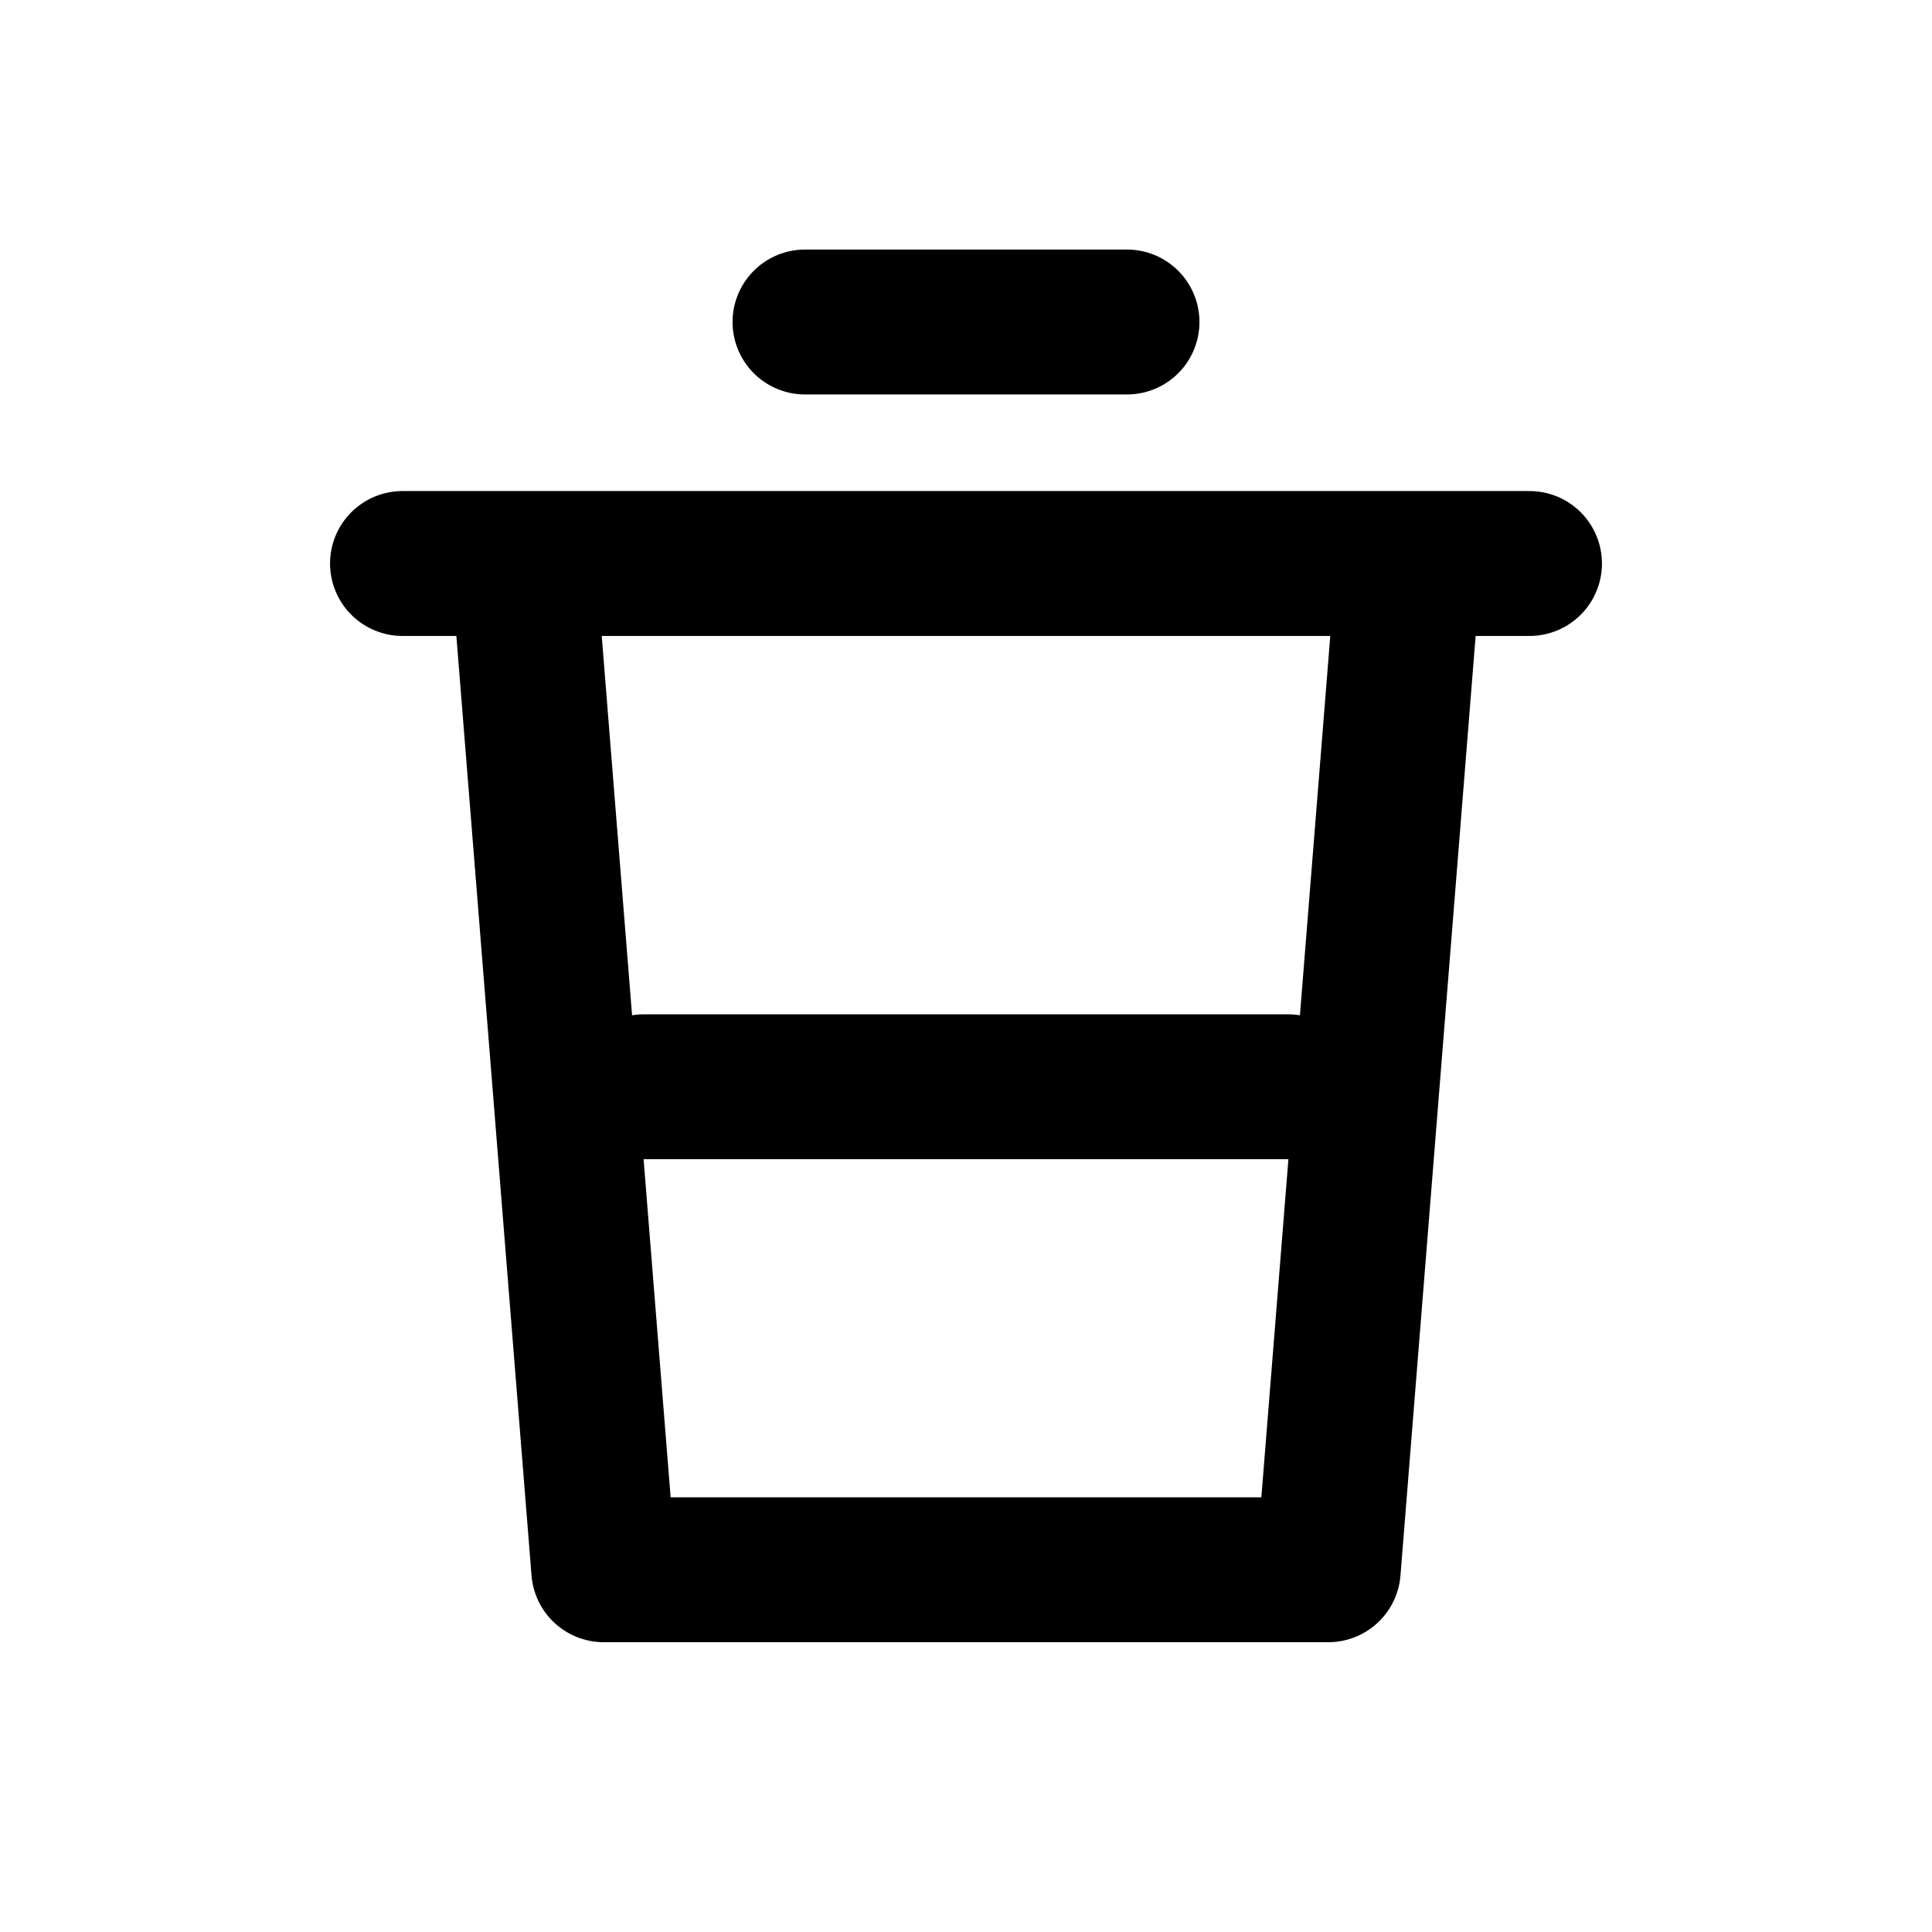
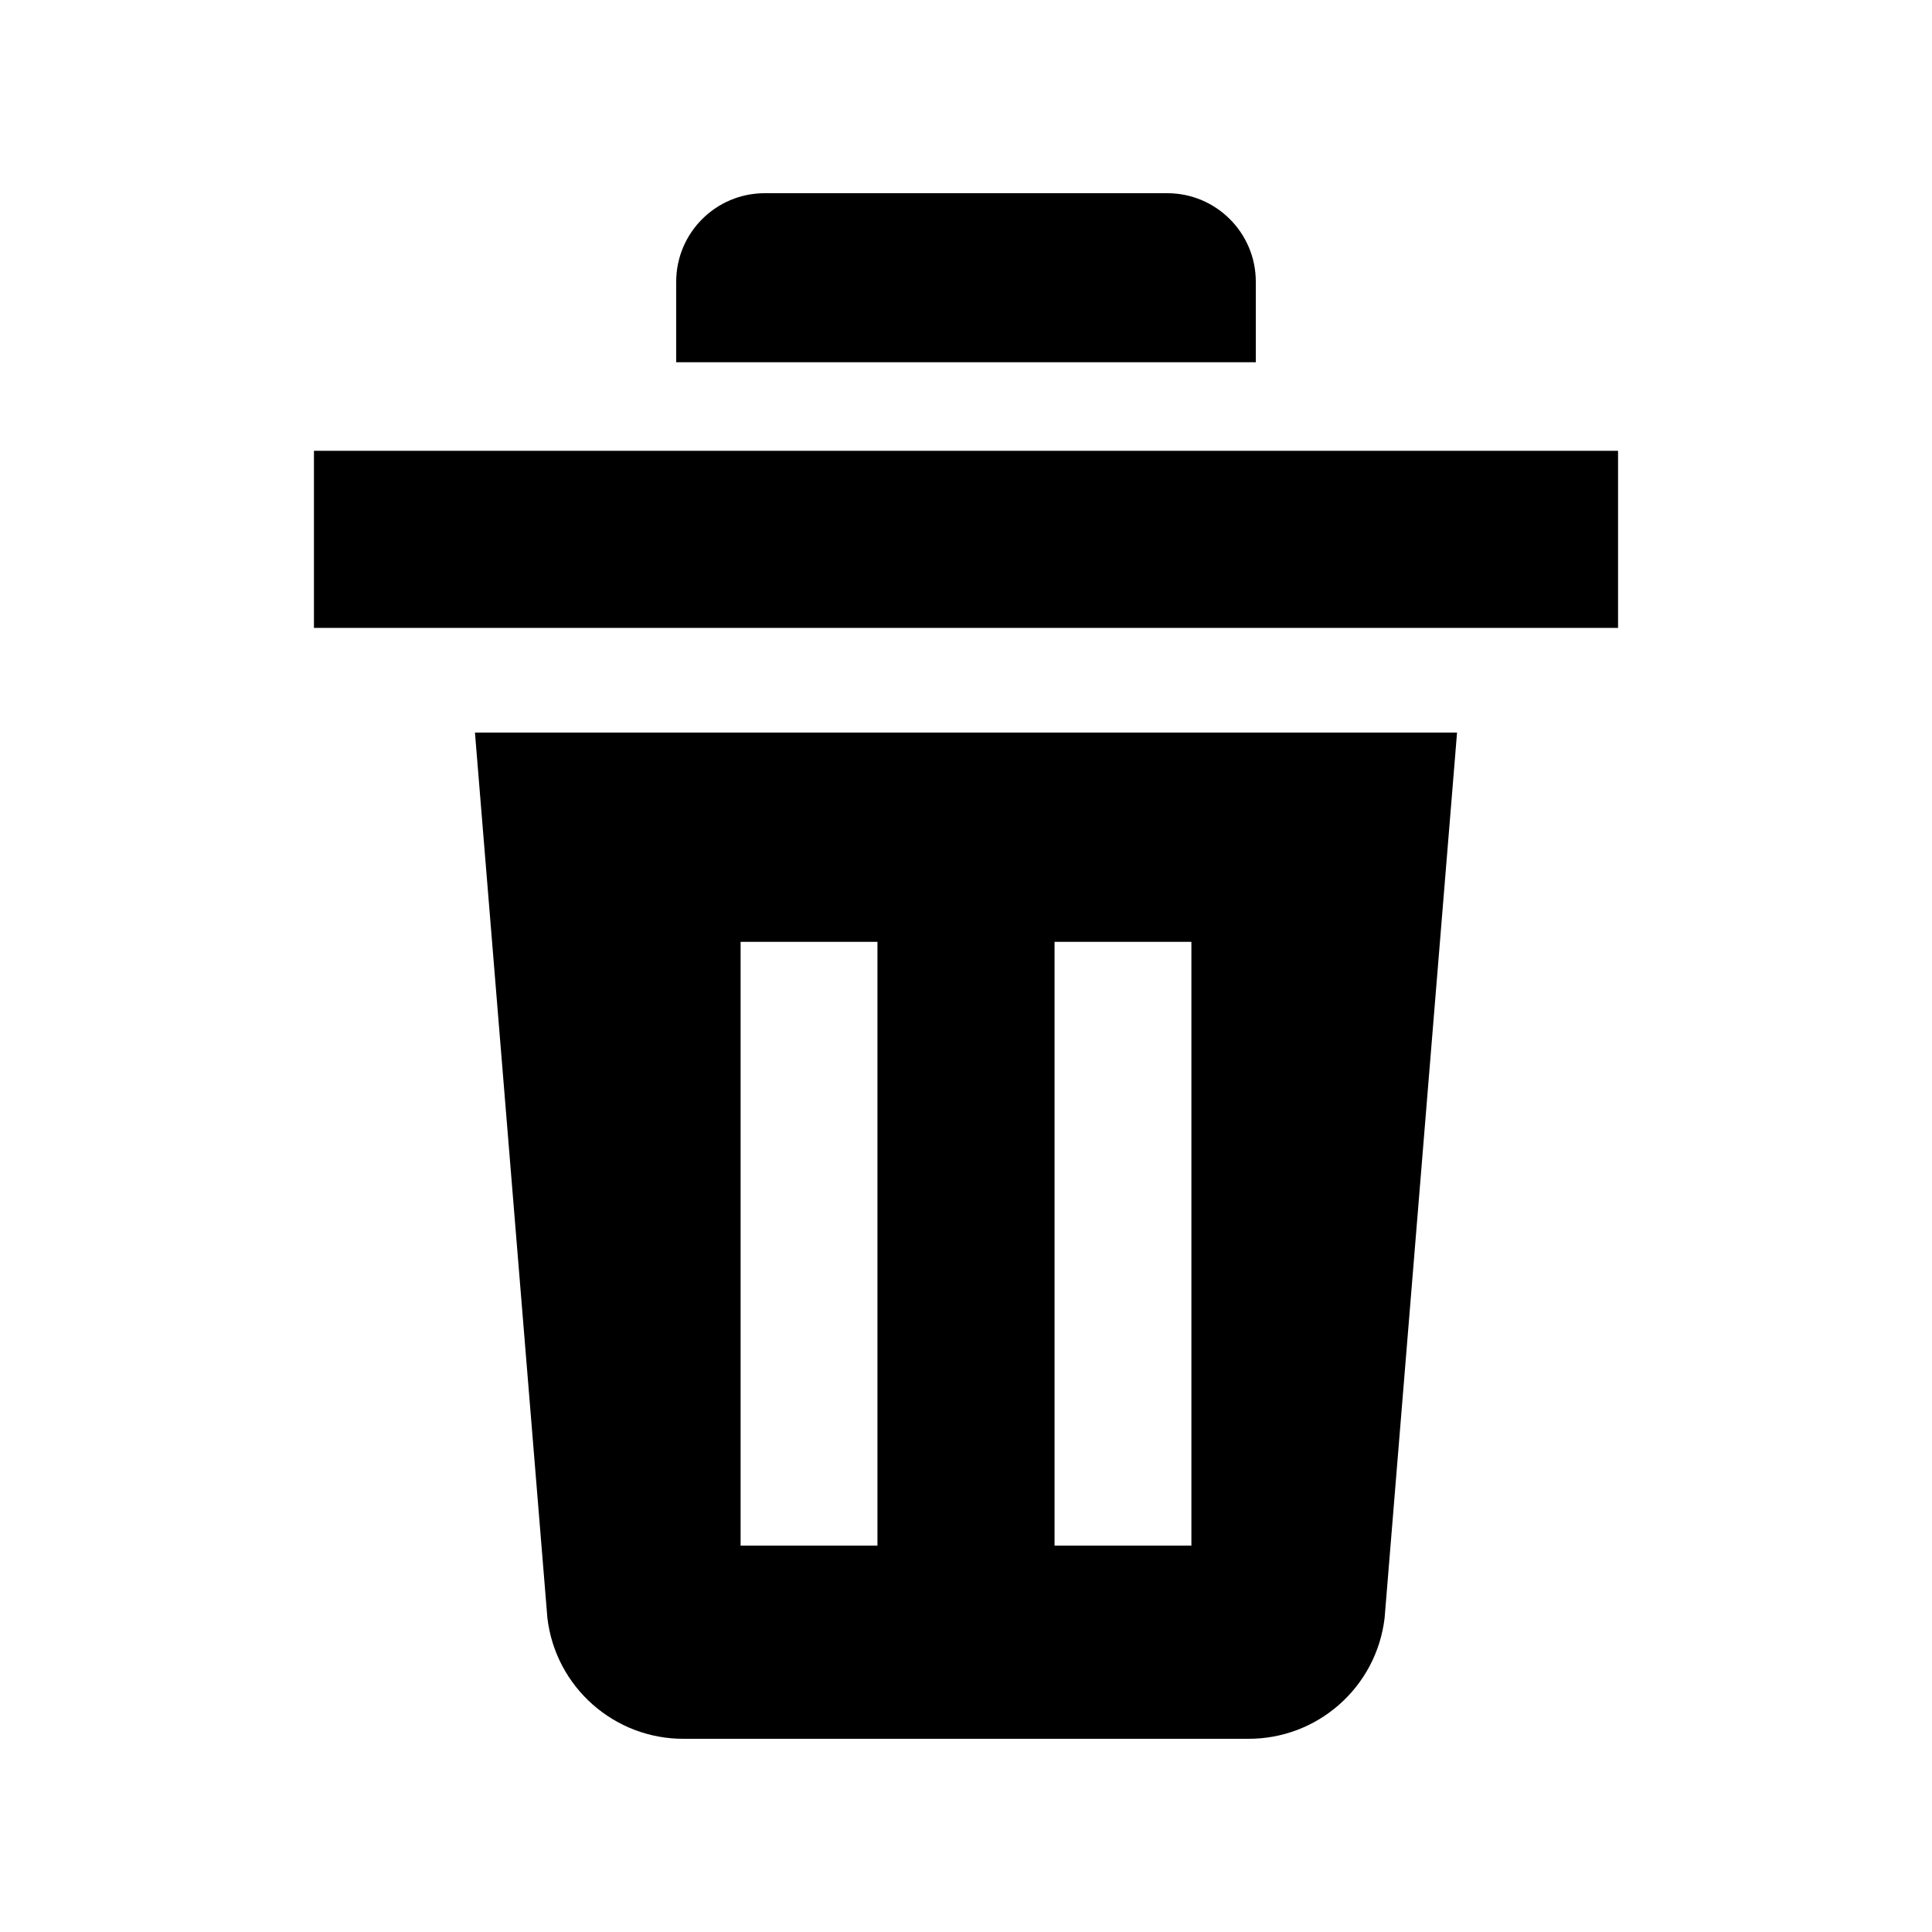
- <svg xmlns="http://www.w3.org/2000/svg" viewBox="0 0 24 24" width="24" height="24" fill="none" stroke="#000" stroke-width="1.8" stroke-linecap="round" stroke-linejoin="round">
-   <path d="M5 7h14M6.5 7l1 12.5h9L17.5 7M10 4h4" />
-   <path d="M8 13.5h8" />
+ <svg xmlns="http://www.w3.org/2000/svg" viewBox="0 0 24 24" width="24" height="24" fill="#000">
+   <path d="M9.5 2.4h5a1.1 1.1 0 0 1 1.1 1.1v1H8.4v-1a1.1 1.1 0 0 1 1.1-1.1Z" />
+   <path d="M3.9 5.6h16.2v2.2H3.9Z" />
+   <path fill-rule="evenodd" d="M5.9 9.1h12.2l-.9 11a1.7 1.7 0 0 1-1.7 1.5H8.5a1.7 1.7 0 0 1-1.7-1.5l-.9-11Zm3.3 2.6v7.5h1.7v-7.5H9.2Zm3.9 0v7.5h1.7v-7.5h-1.7Z" />
</svg>
